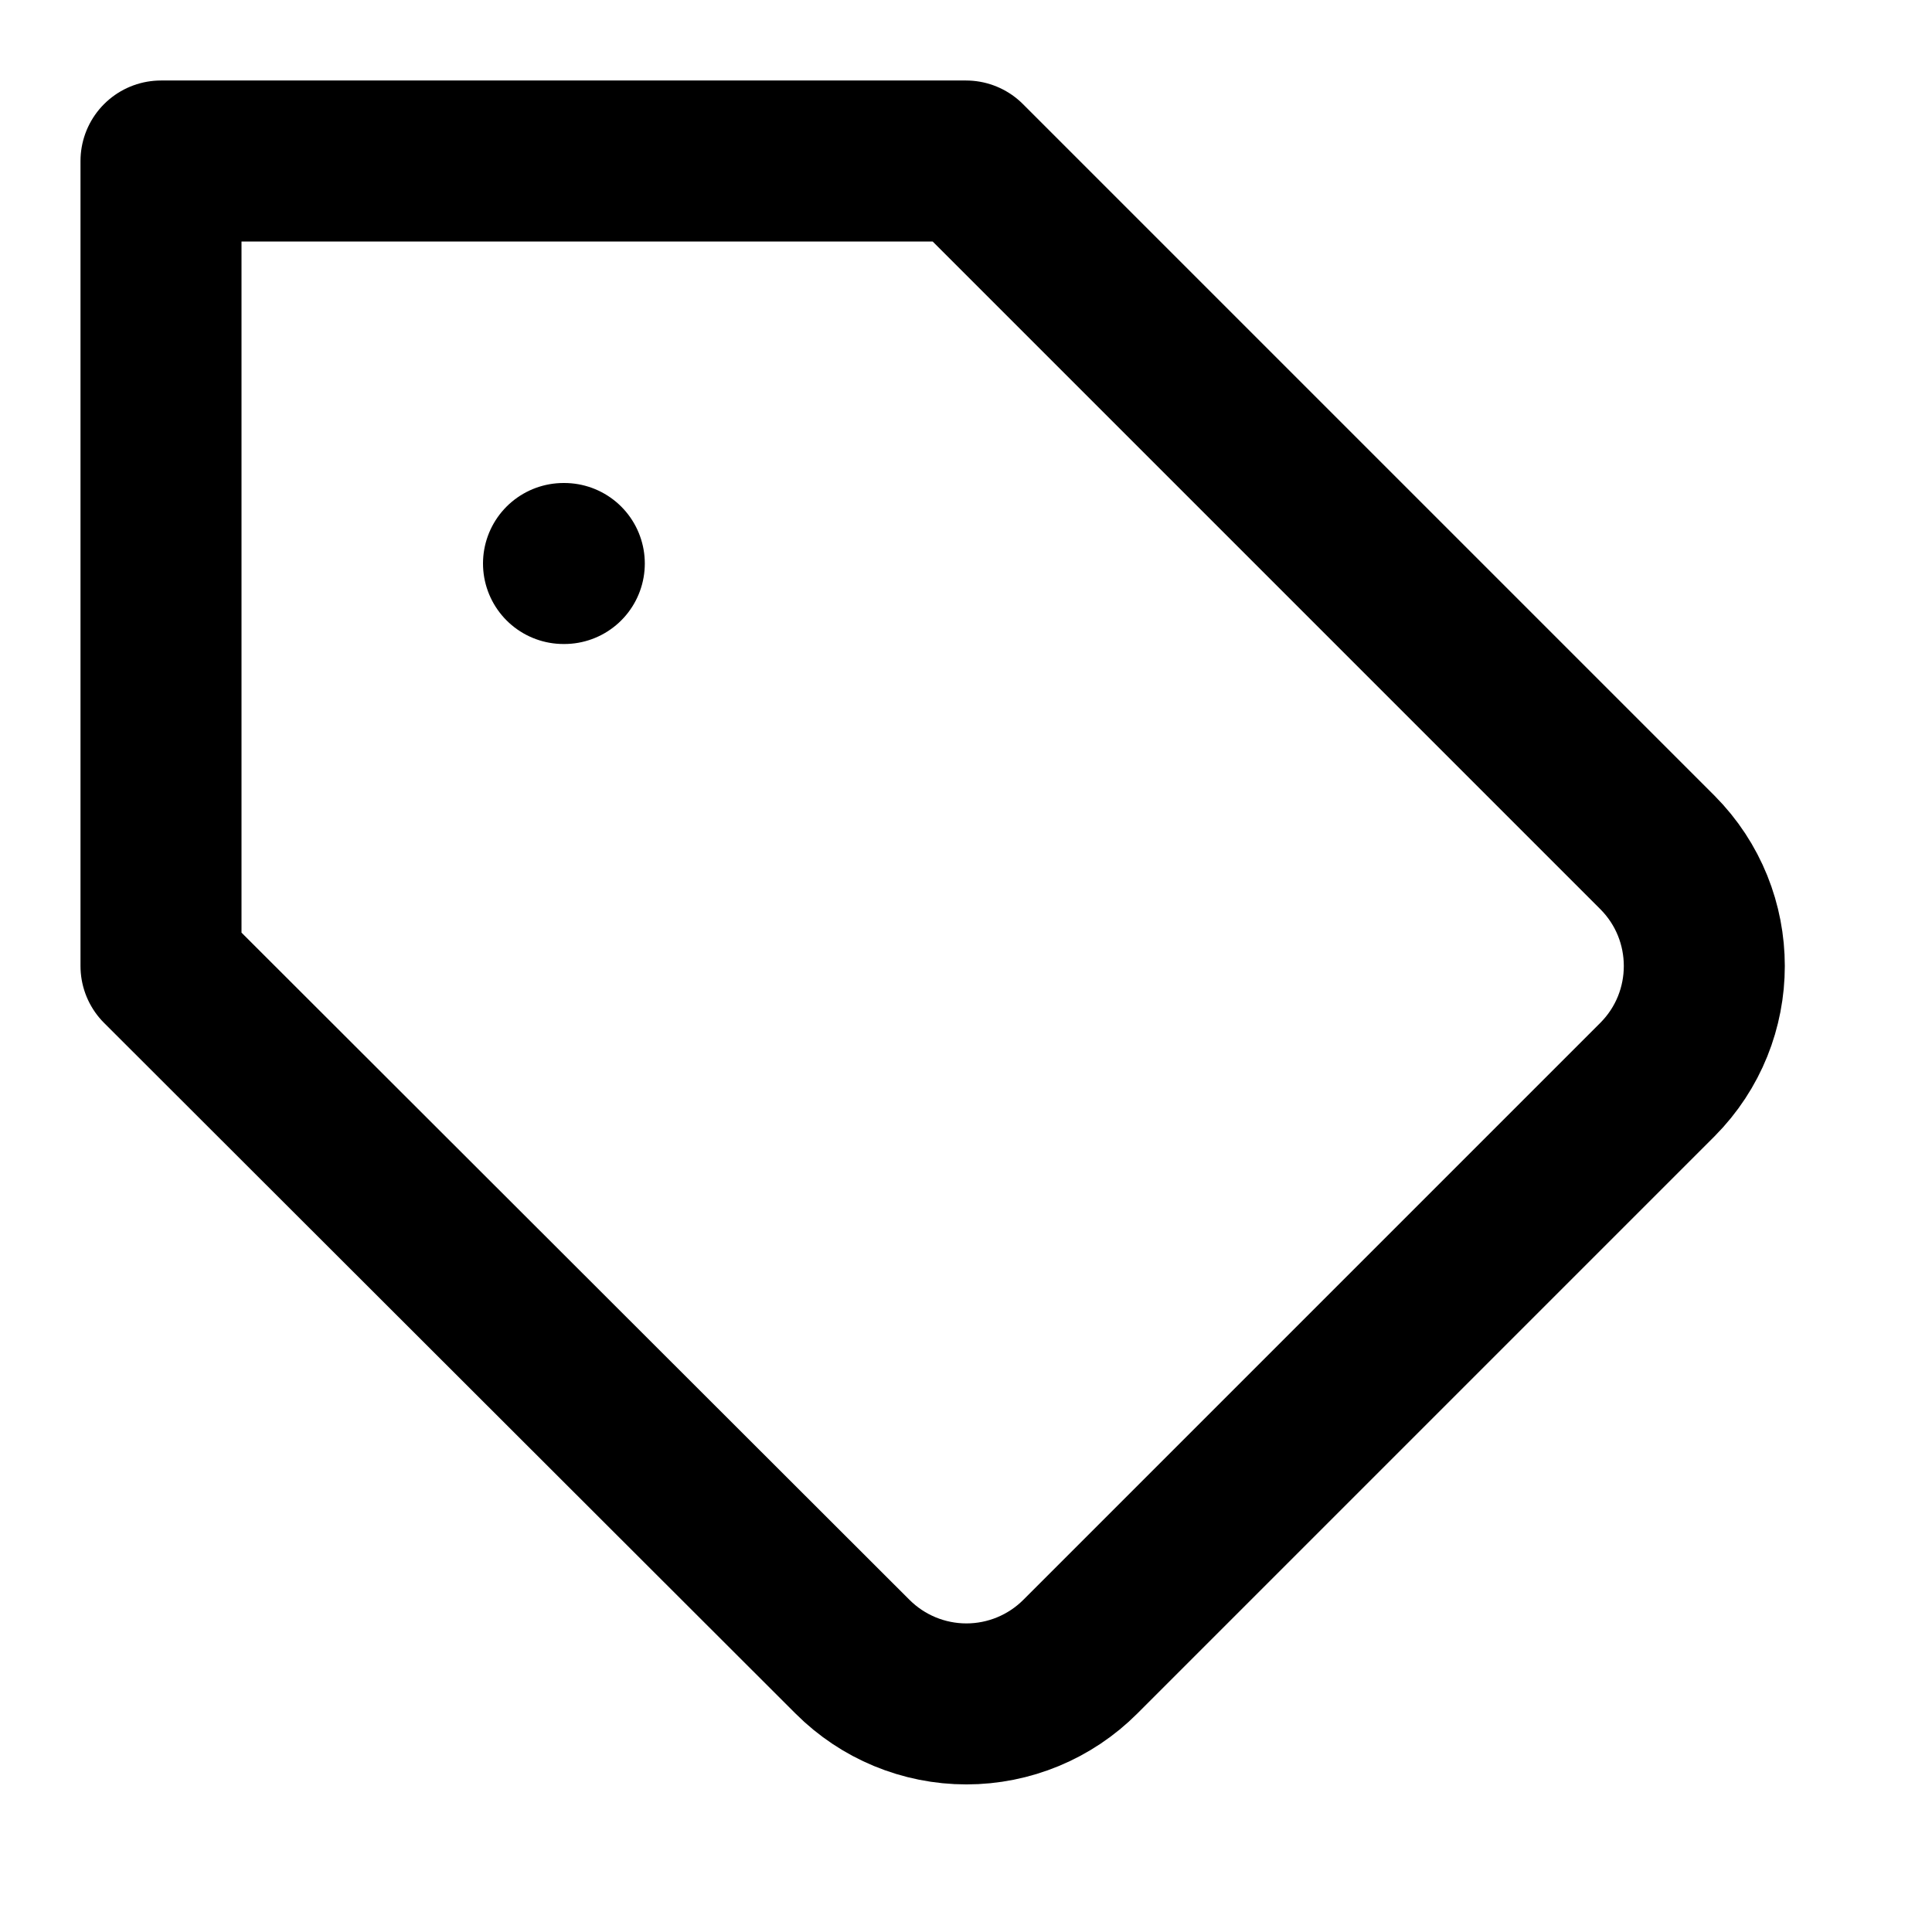
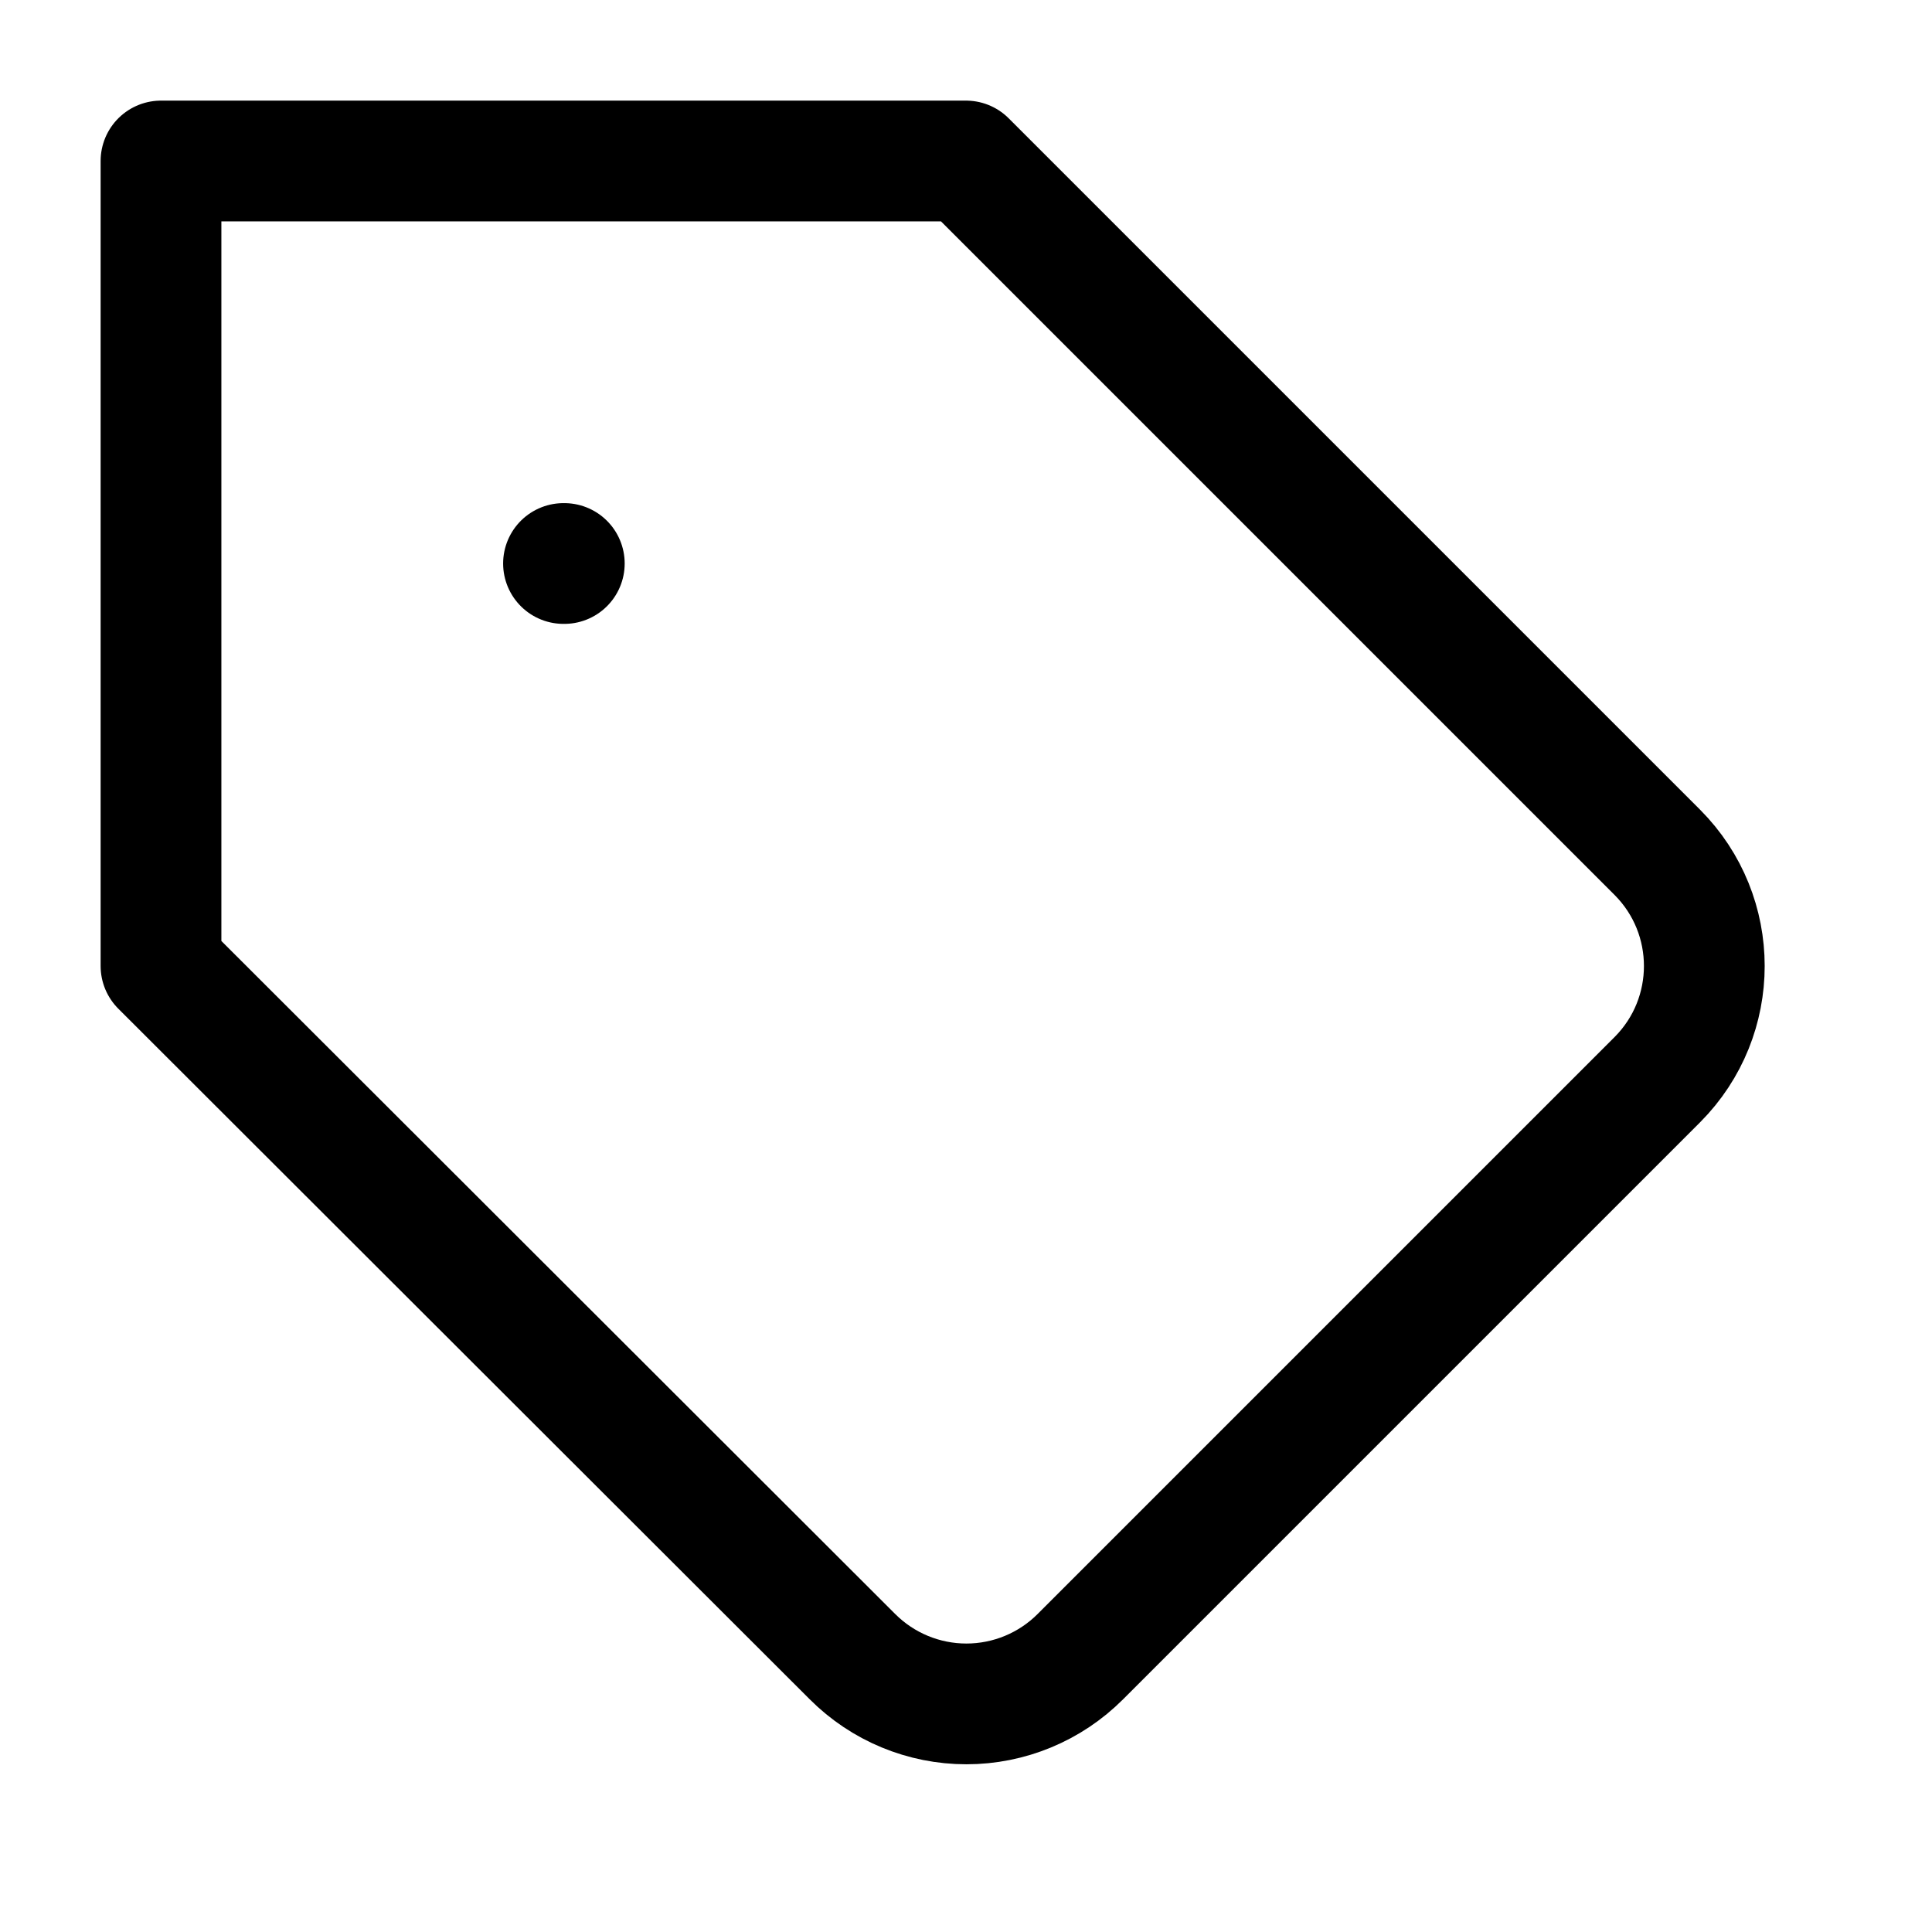
- <svg xmlns="http://www.w3.org/2000/svg" width="35" height="35" viewBox="0 0 24 24" fill="none" stroke="currentColor" stroke-width="2" stroke-linecap="round" stroke-linejoin="round" class="feather feather-tag">
+ <svg xmlns="http://www.w3.org/2000/svg" width="35" height="35" viewBox="0 0 24 24" fill="none" stroke="currentColor" stroke-width="1.5" stroke-linecap="round" stroke-linejoin="round" class="feather feather-tag">
  <path d="M20.59 13.41l-7.17 7.17a2 2 0 0 1-2.83 0L2 12V2h10l8.59 8.59a2 2 0 0 1 0 2.82z" />
  <line x1="7" y1="7" x2="7.01" y2="7" />
</svg>
